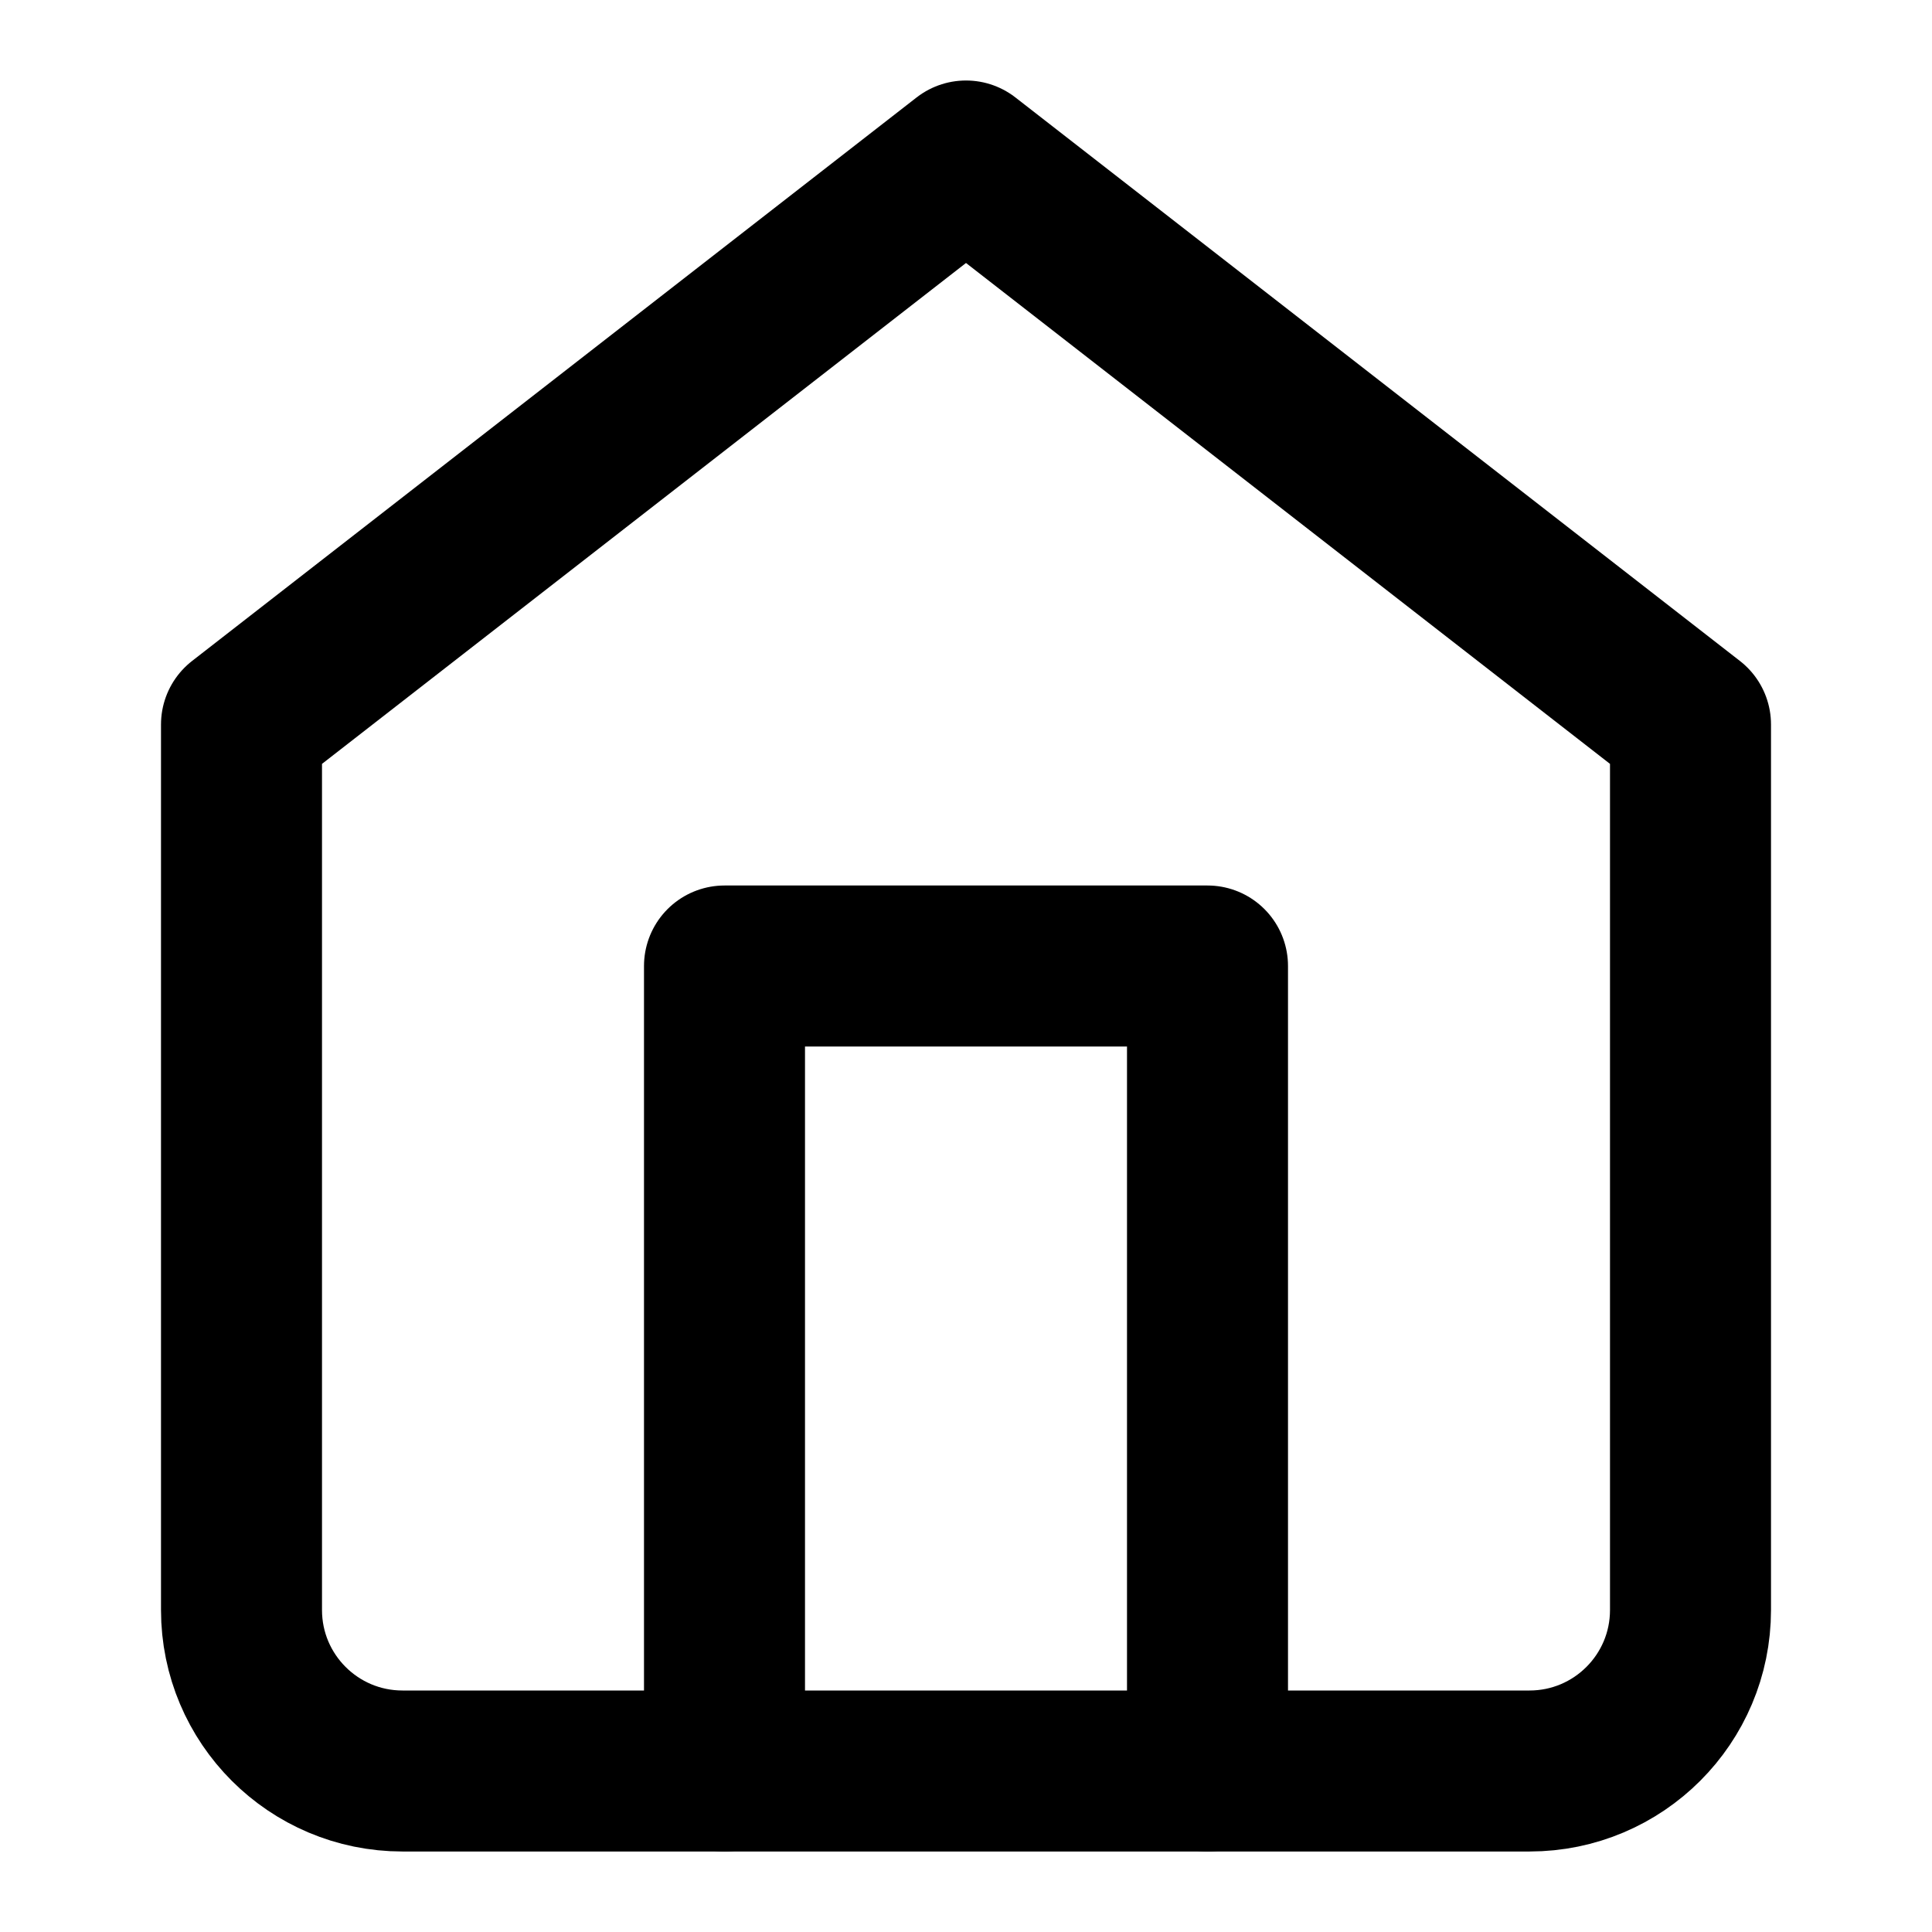
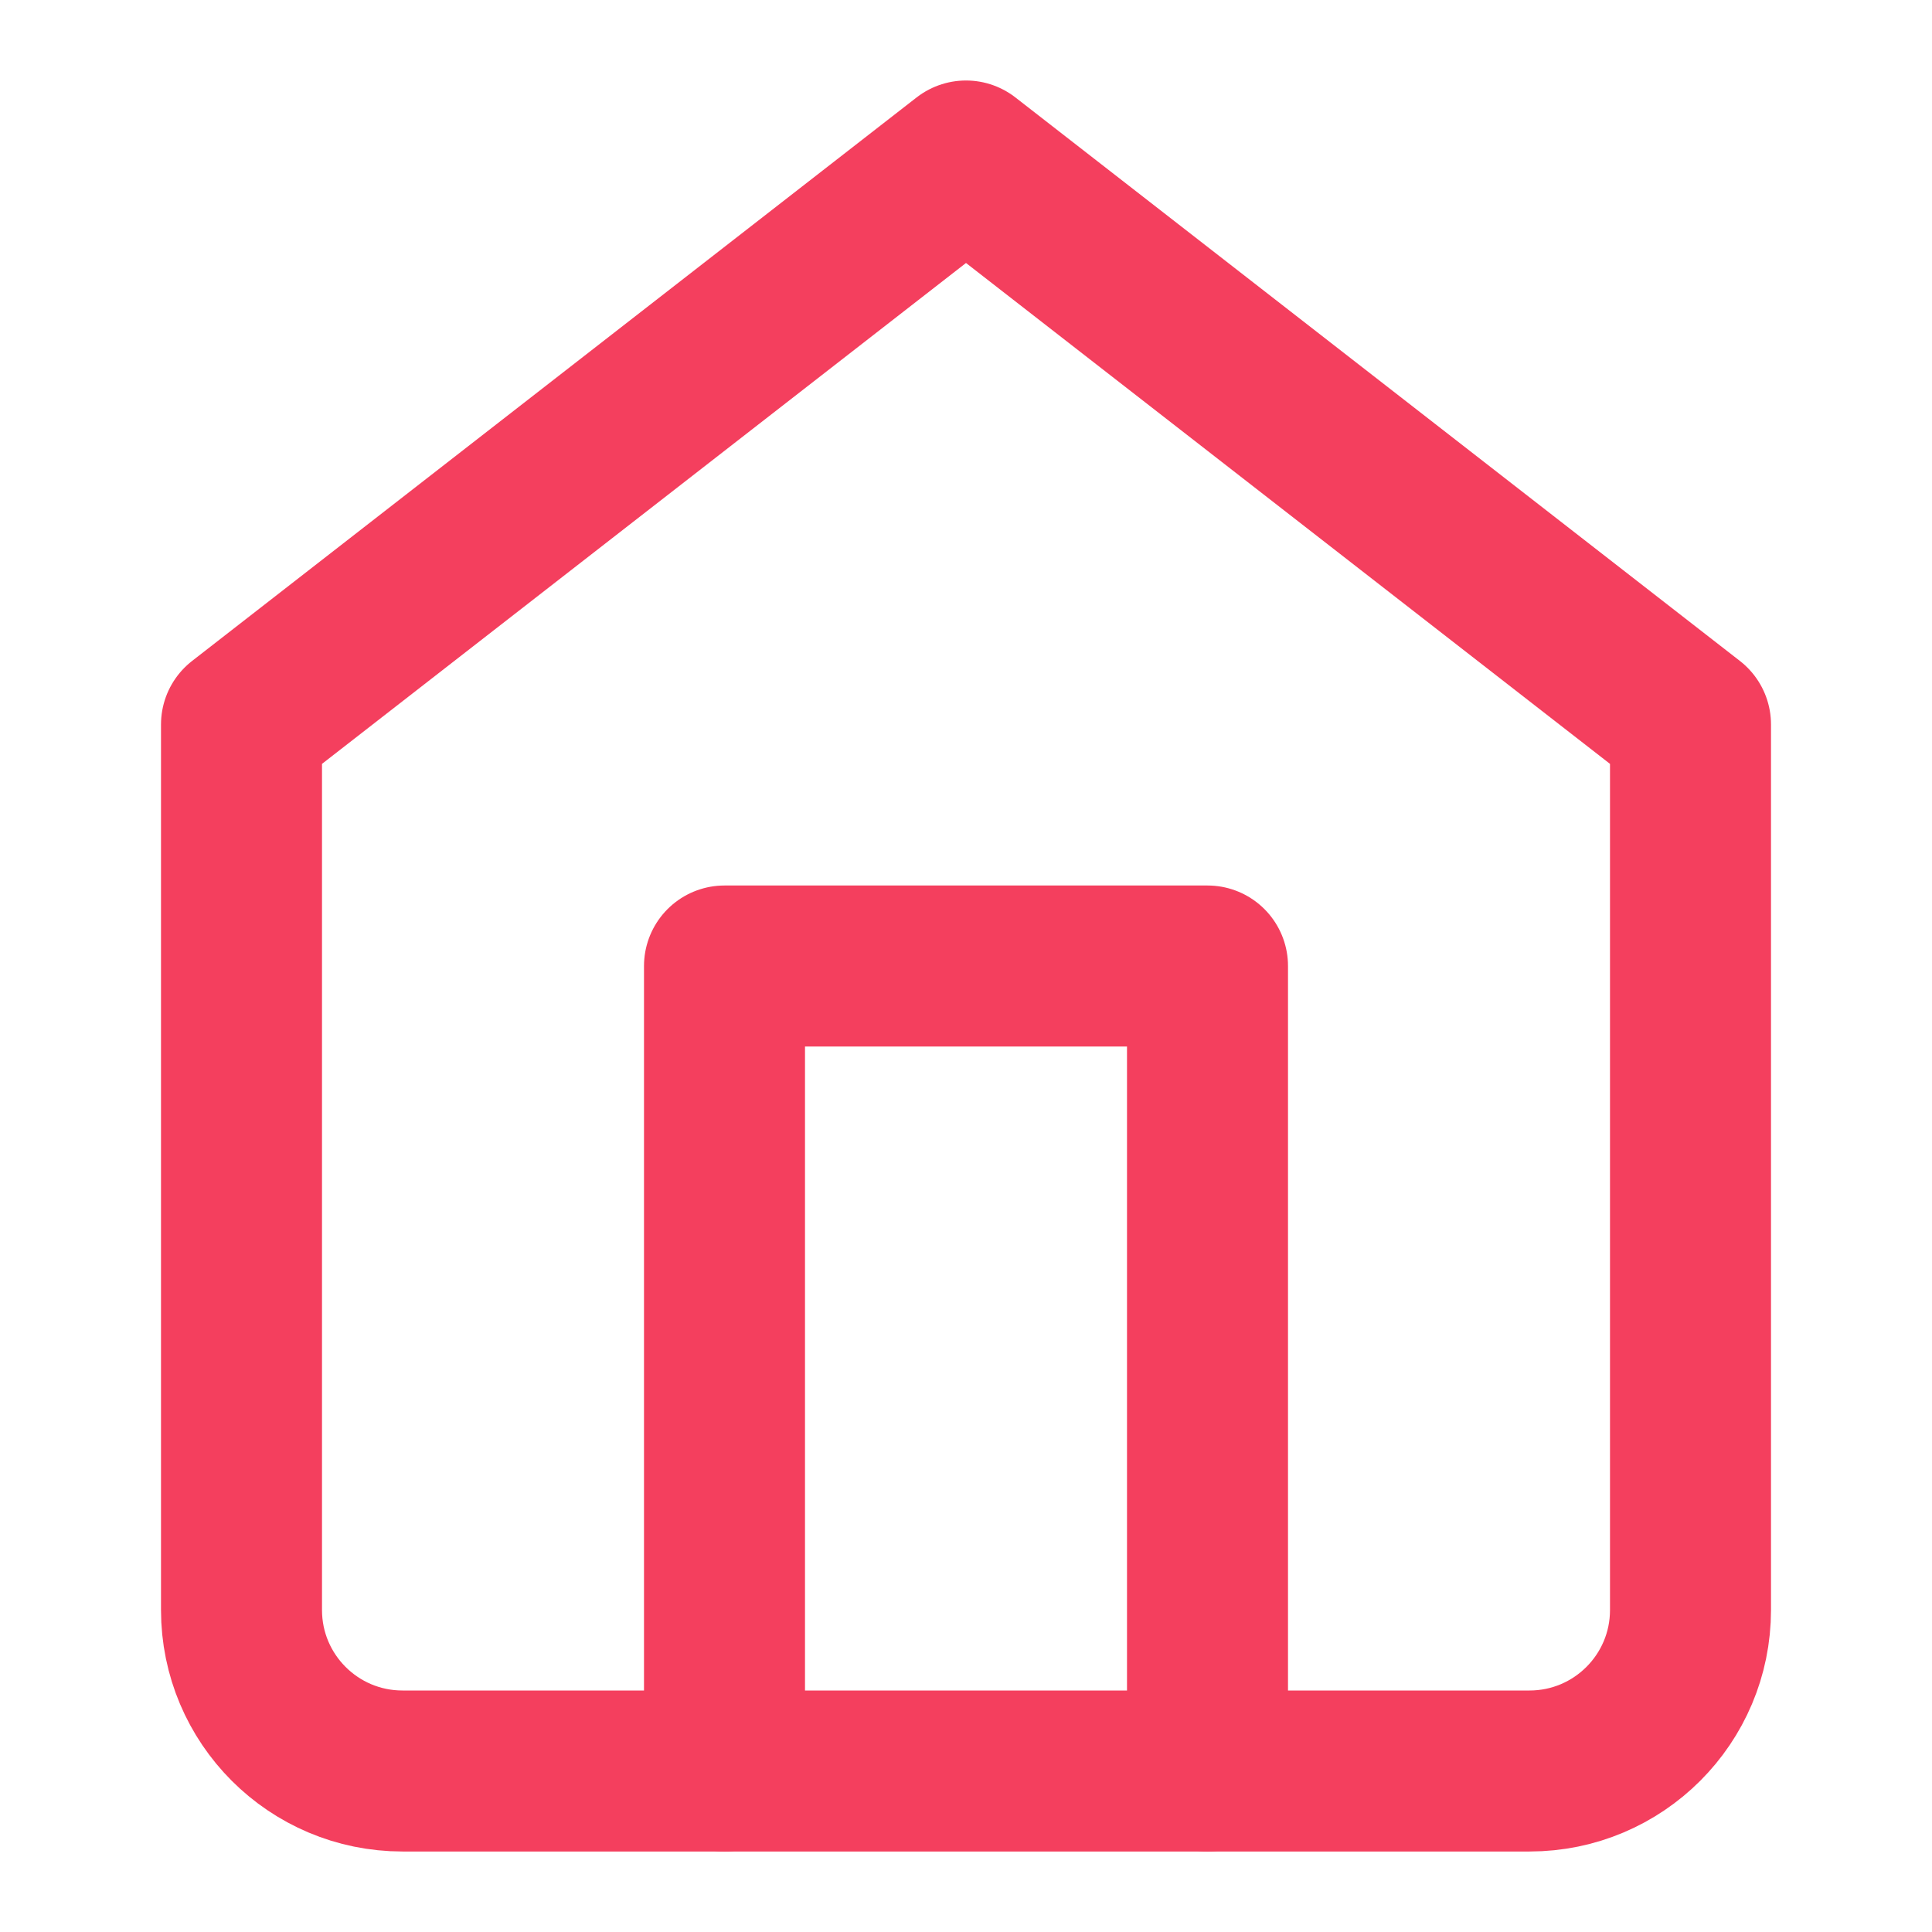
- <svg xmlns="http://www.w3.org/2000/svg" width="24" height="24" viewBox="0 0 24 24" fill="none" stroke="currentColor" stroke-width="2" stroke-linecap="round" stroke-linejoin="round" class="lucide lucide-home">
+ <svg xmlns="http://www.w3.org/2000/svg" width="24" height="24" viewBox="0 0 24 24" fill="none" stroke="#f43f5e" stroke-width="2" stroke-linecap="round" stroke-linejoin="round" class="lucide lucide-home">
  <path d="m3 9 9-7 9 7v11a2 2 0 0 1-2 2H5a2 2 0 0 1-2-2z" />
  <polyline points="9 22 9 12 15 12 15 22" />
</svg>
